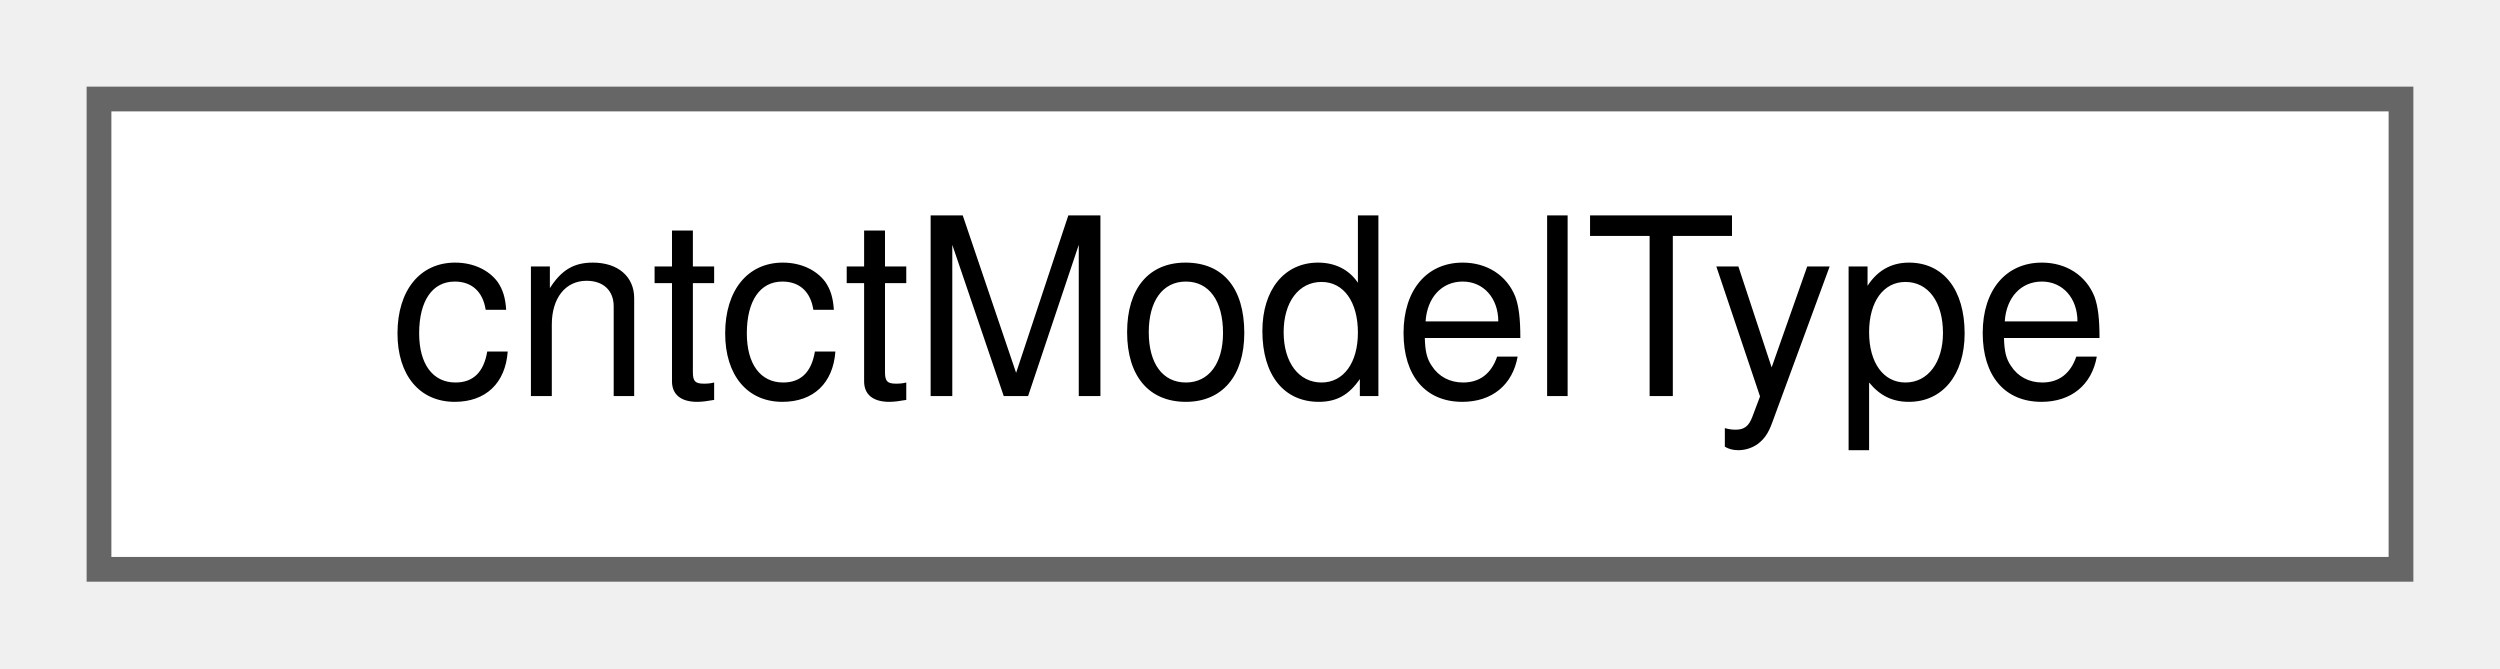
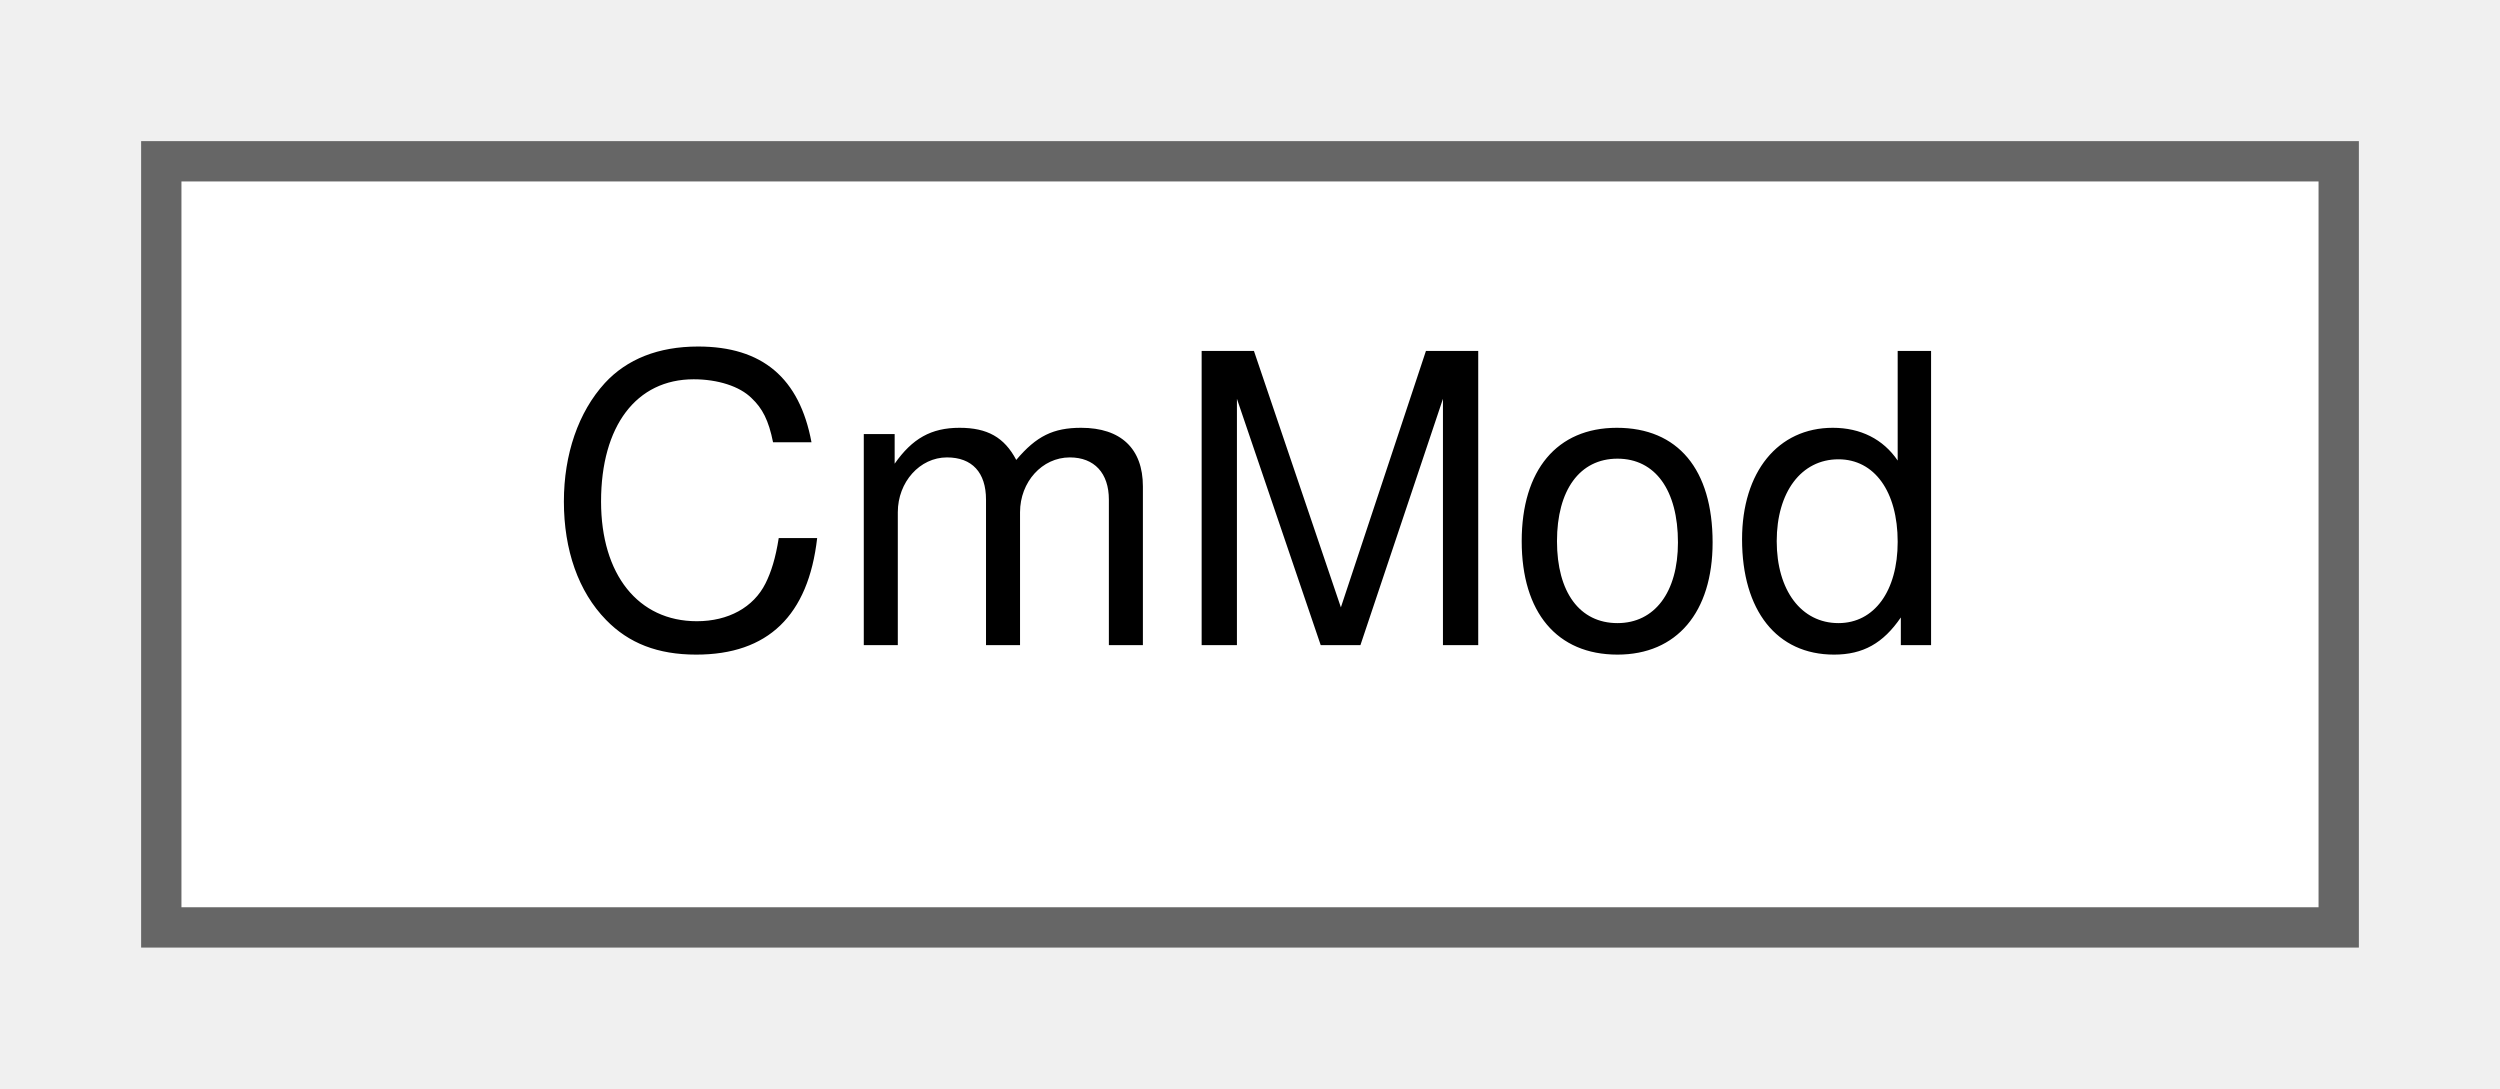
- <svg xmlns="http://www.w3.org/2000/svg" xmlns:xlink="http://www.w3.org/1999/xlink" width="101pt" height="27pt" viewBox="0.00 0.00 101.00 27.00">
+ <svg xmlns="http://www.w3.org/2000/svg" xmlns:xlink="http://www.w3.org/1999/xlink" width="62pt" height="27pt" viewBox="0.00 0.00 62.00 27.00">
  <g id="graph0" class="graph" transform="scale(1 1) rotate(0) translate(4 23)">
    <g id="Node000000" class="node">
      <g id="a_Node000000">
-         <a xlink:href="classcntct_model_type.html" target="_top" xlink:title="Contact model type.">
-           <polygon fill="white" stroke="#666666" points="93,-19 0,-19 0,0 93,0 93,-19" />
-           <text text-anchor="middle" x="46.5" y="-7" font-family="Helvetica,sans-Serif" font-size="10.00">cntctModelType</text>
+         <a xlink:href="class_cm_mod.html" target="_top" xlink:title="The CmMod class duplicates the data structures in the Fortran CMMOD module defined in COMU....">
+           <polygon fill="white" stroke="#666666" points="54,-19 0,-19 0,0 54,0 54,-19" />
+           <text text-anchor="middle" x="27" y="-7" font-family="Helvetica,sans-Serif" font-size="10.00">CmMod</text>
        </a>
      </g>
    </g>
  </g>
</svg>
